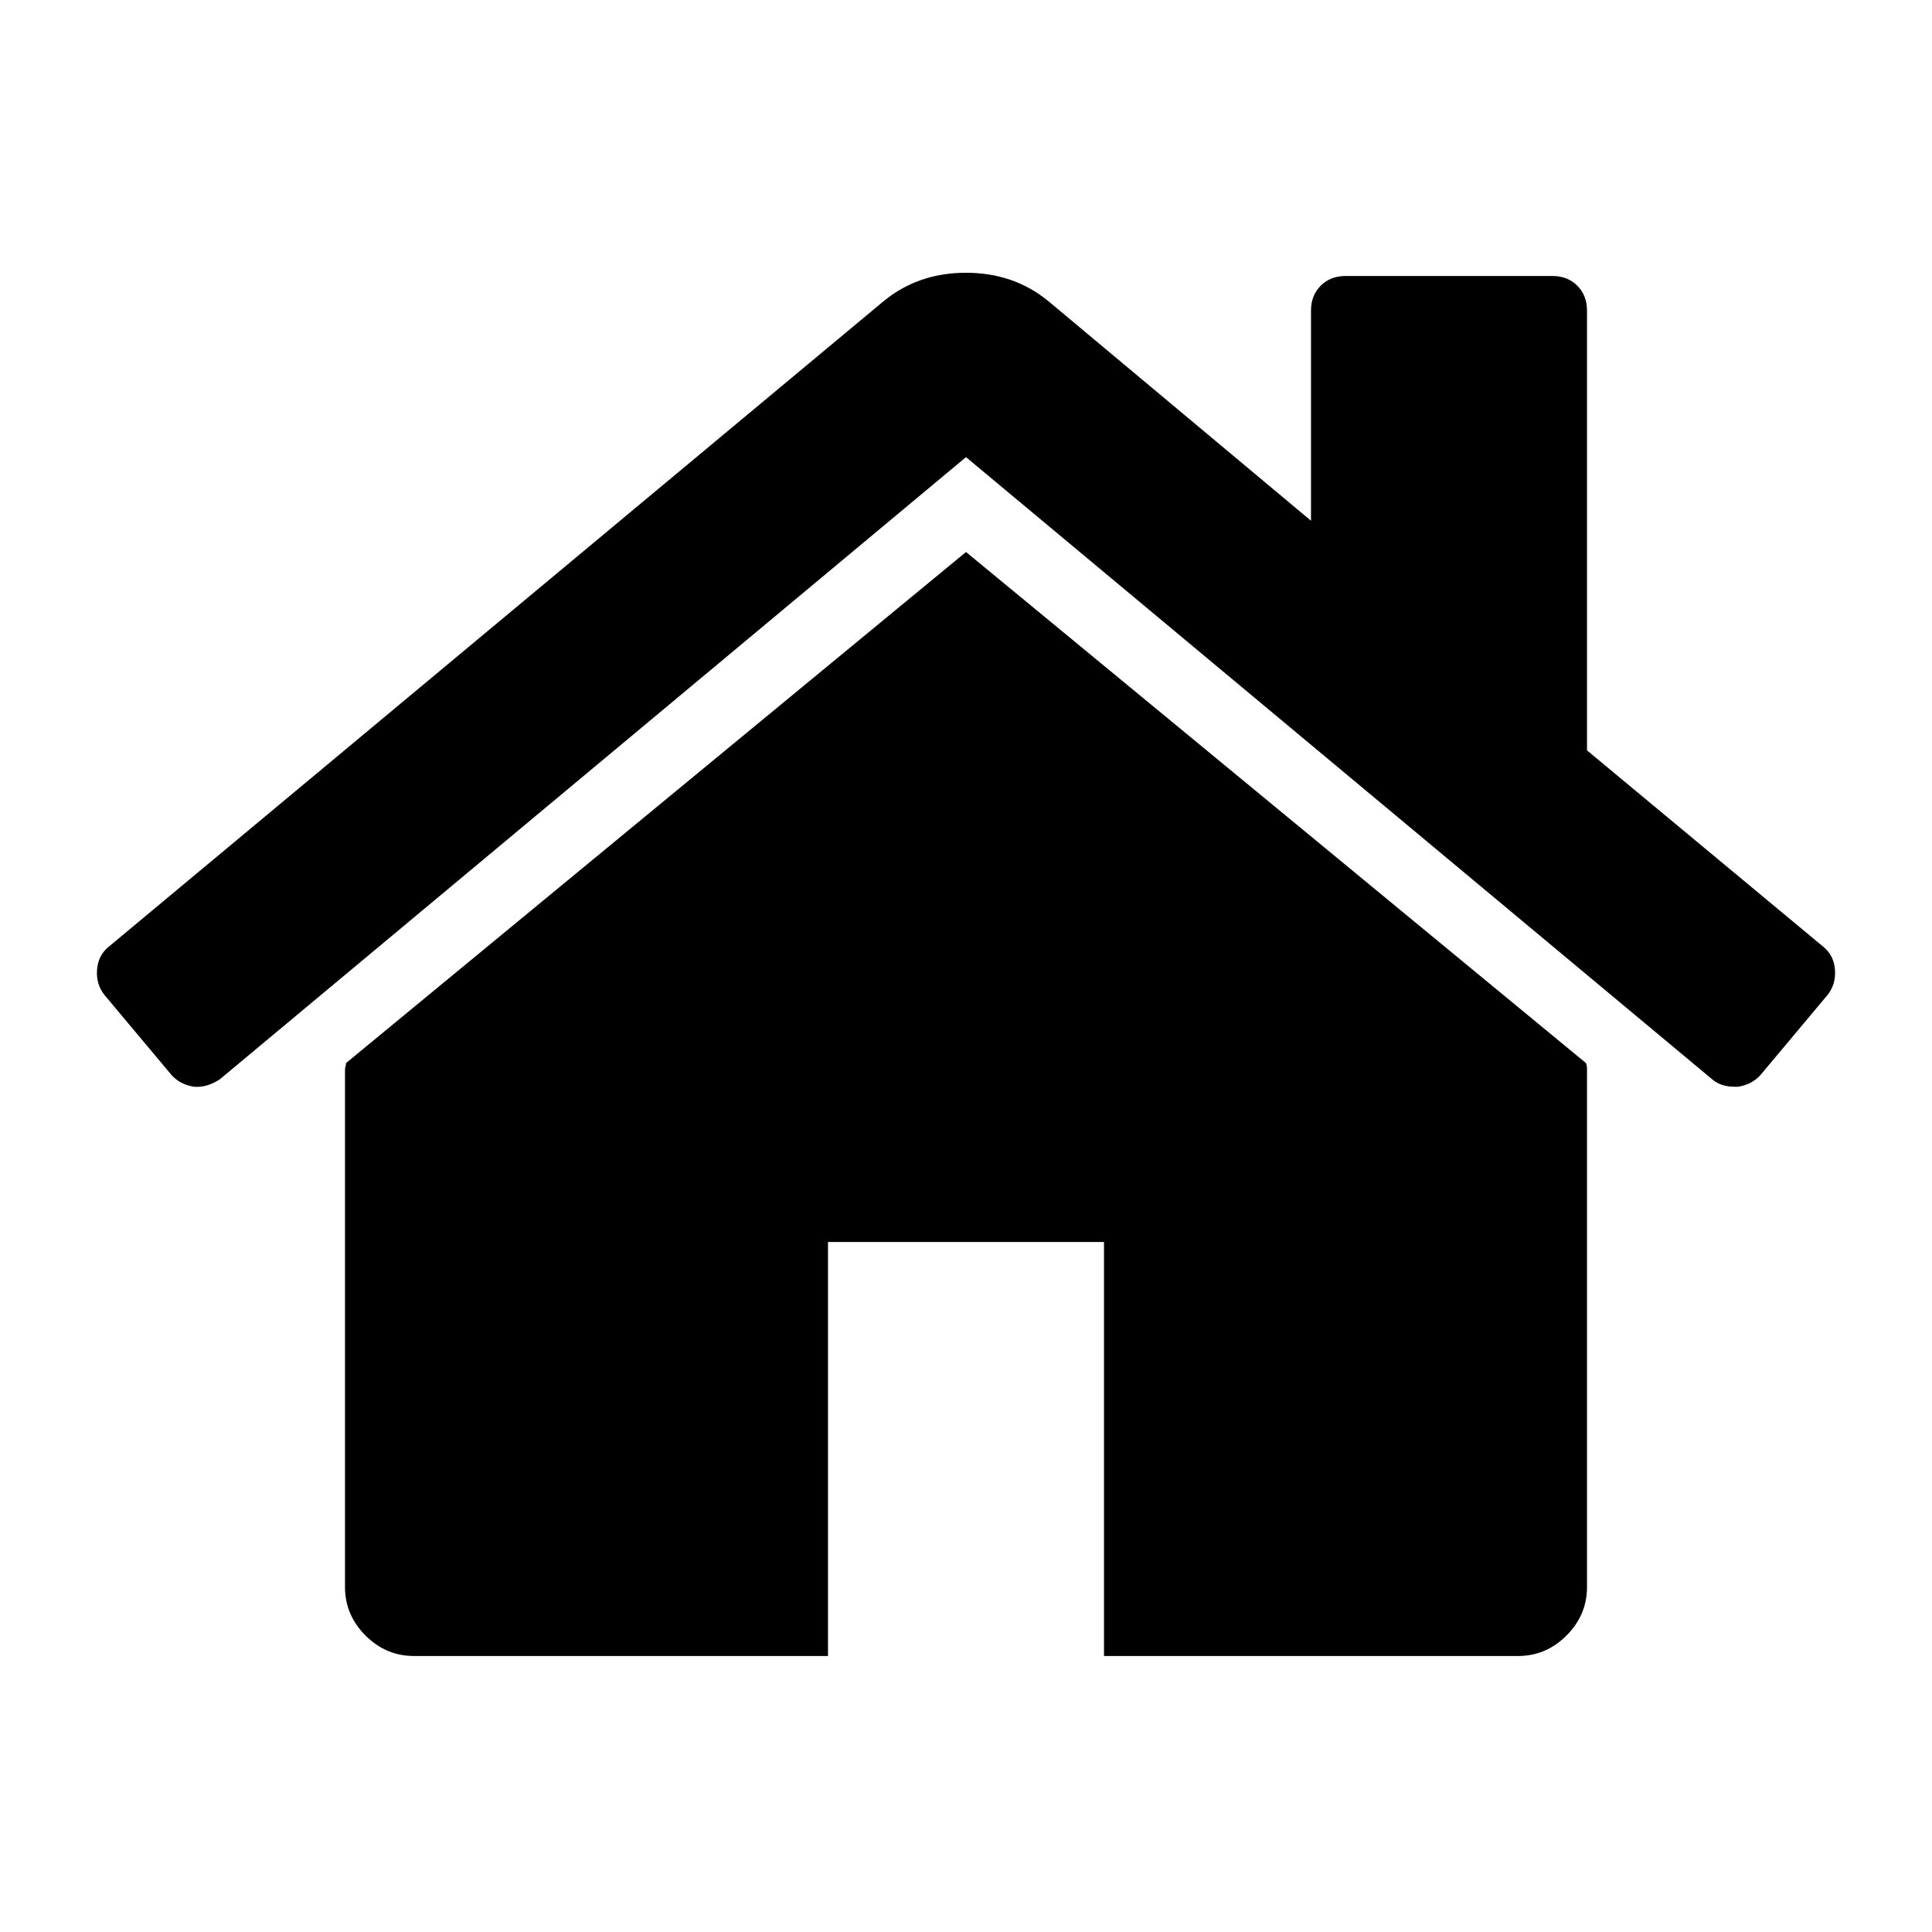
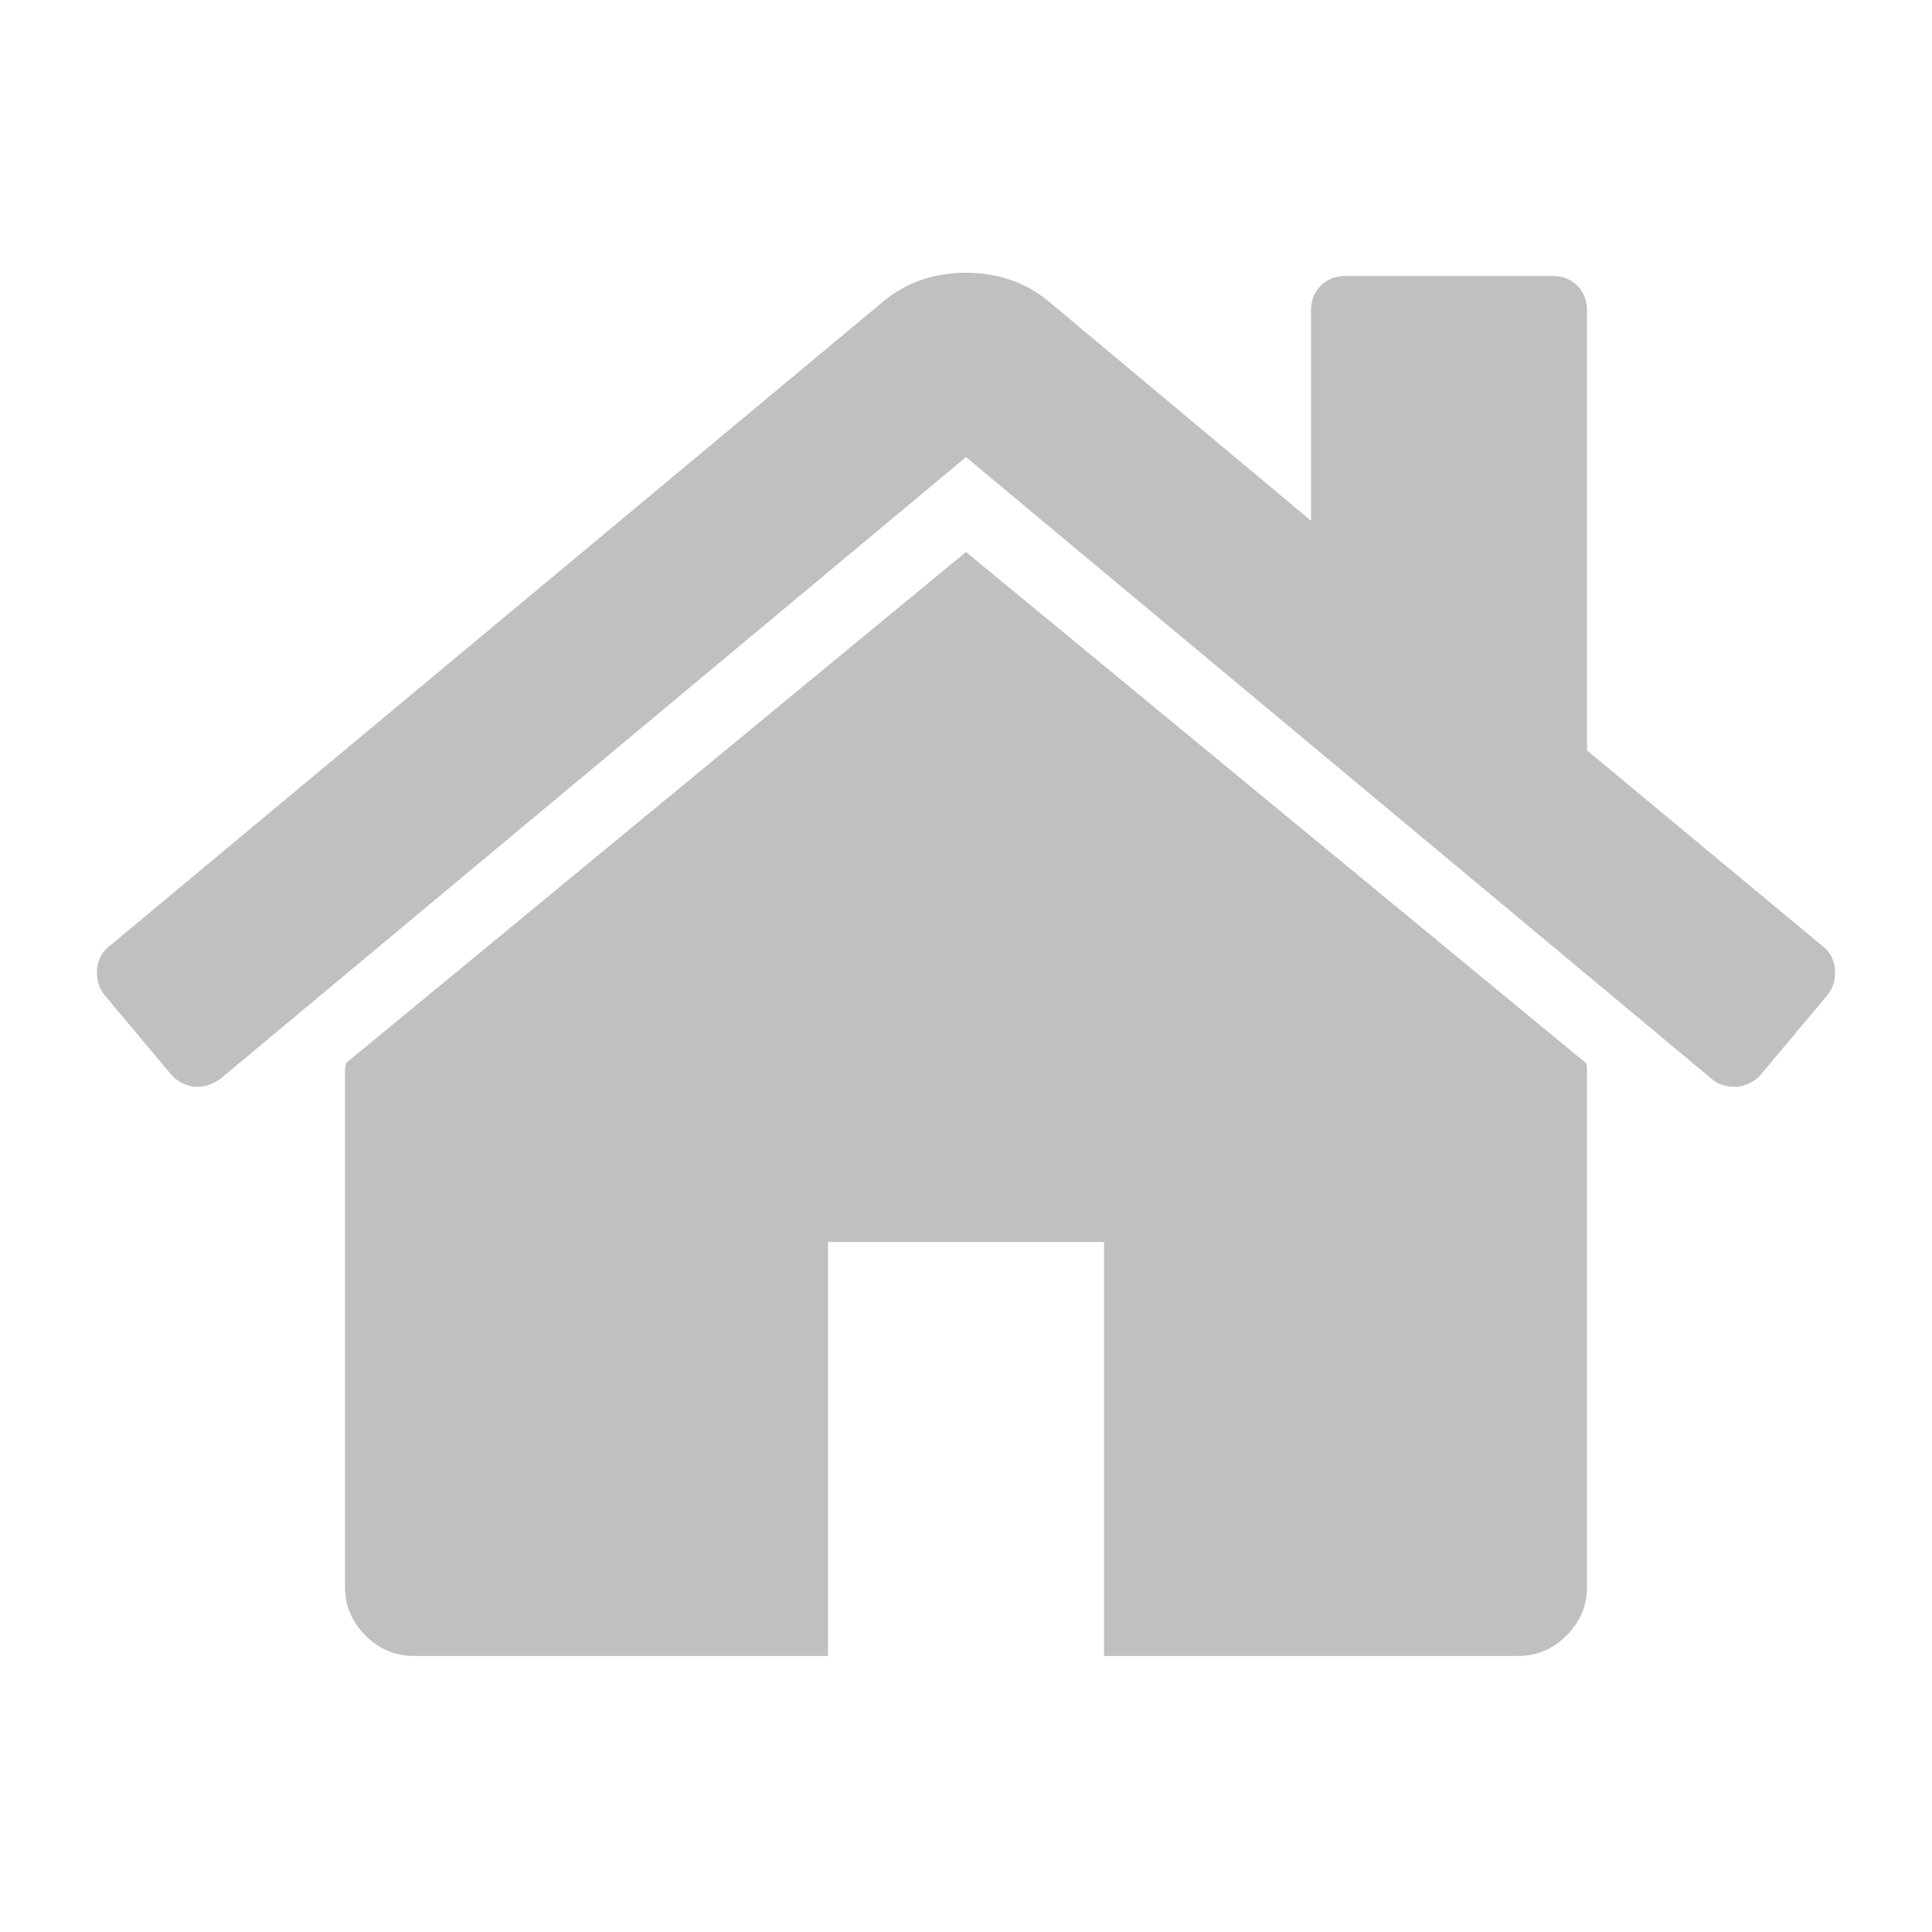
- <svg xmlns="http://www.w3.org/2000/svg" width="1792" height="1792" id="home">
+ <svg xmlns="http://www.w3.org/2000/svg" width="1792" height="1792" id="home" fill="#C0C0C0">
  <path d="M1472 992v480q0 26-19 45t-45 19h-384v-384H768v384H384q-26 0-45-19t-19-45V992q0-1 .5-3t.5-3l575-474 575 474q1 2 1 6zm223-69-62 74q-8 9-21 11h-3q-13 0-21-7L896 424l-692 577q-12 8-24 7-13-2-21-11l-62-74q-8-10-7-23.5t11-21.5l719-599q32-26 76-26t76 26l244 204V288q0-14 9-23t23-9h192q14 0 23 9t9 23v408l219 182q10 8 11 21.5t-7 23.5z" />
</svg>
